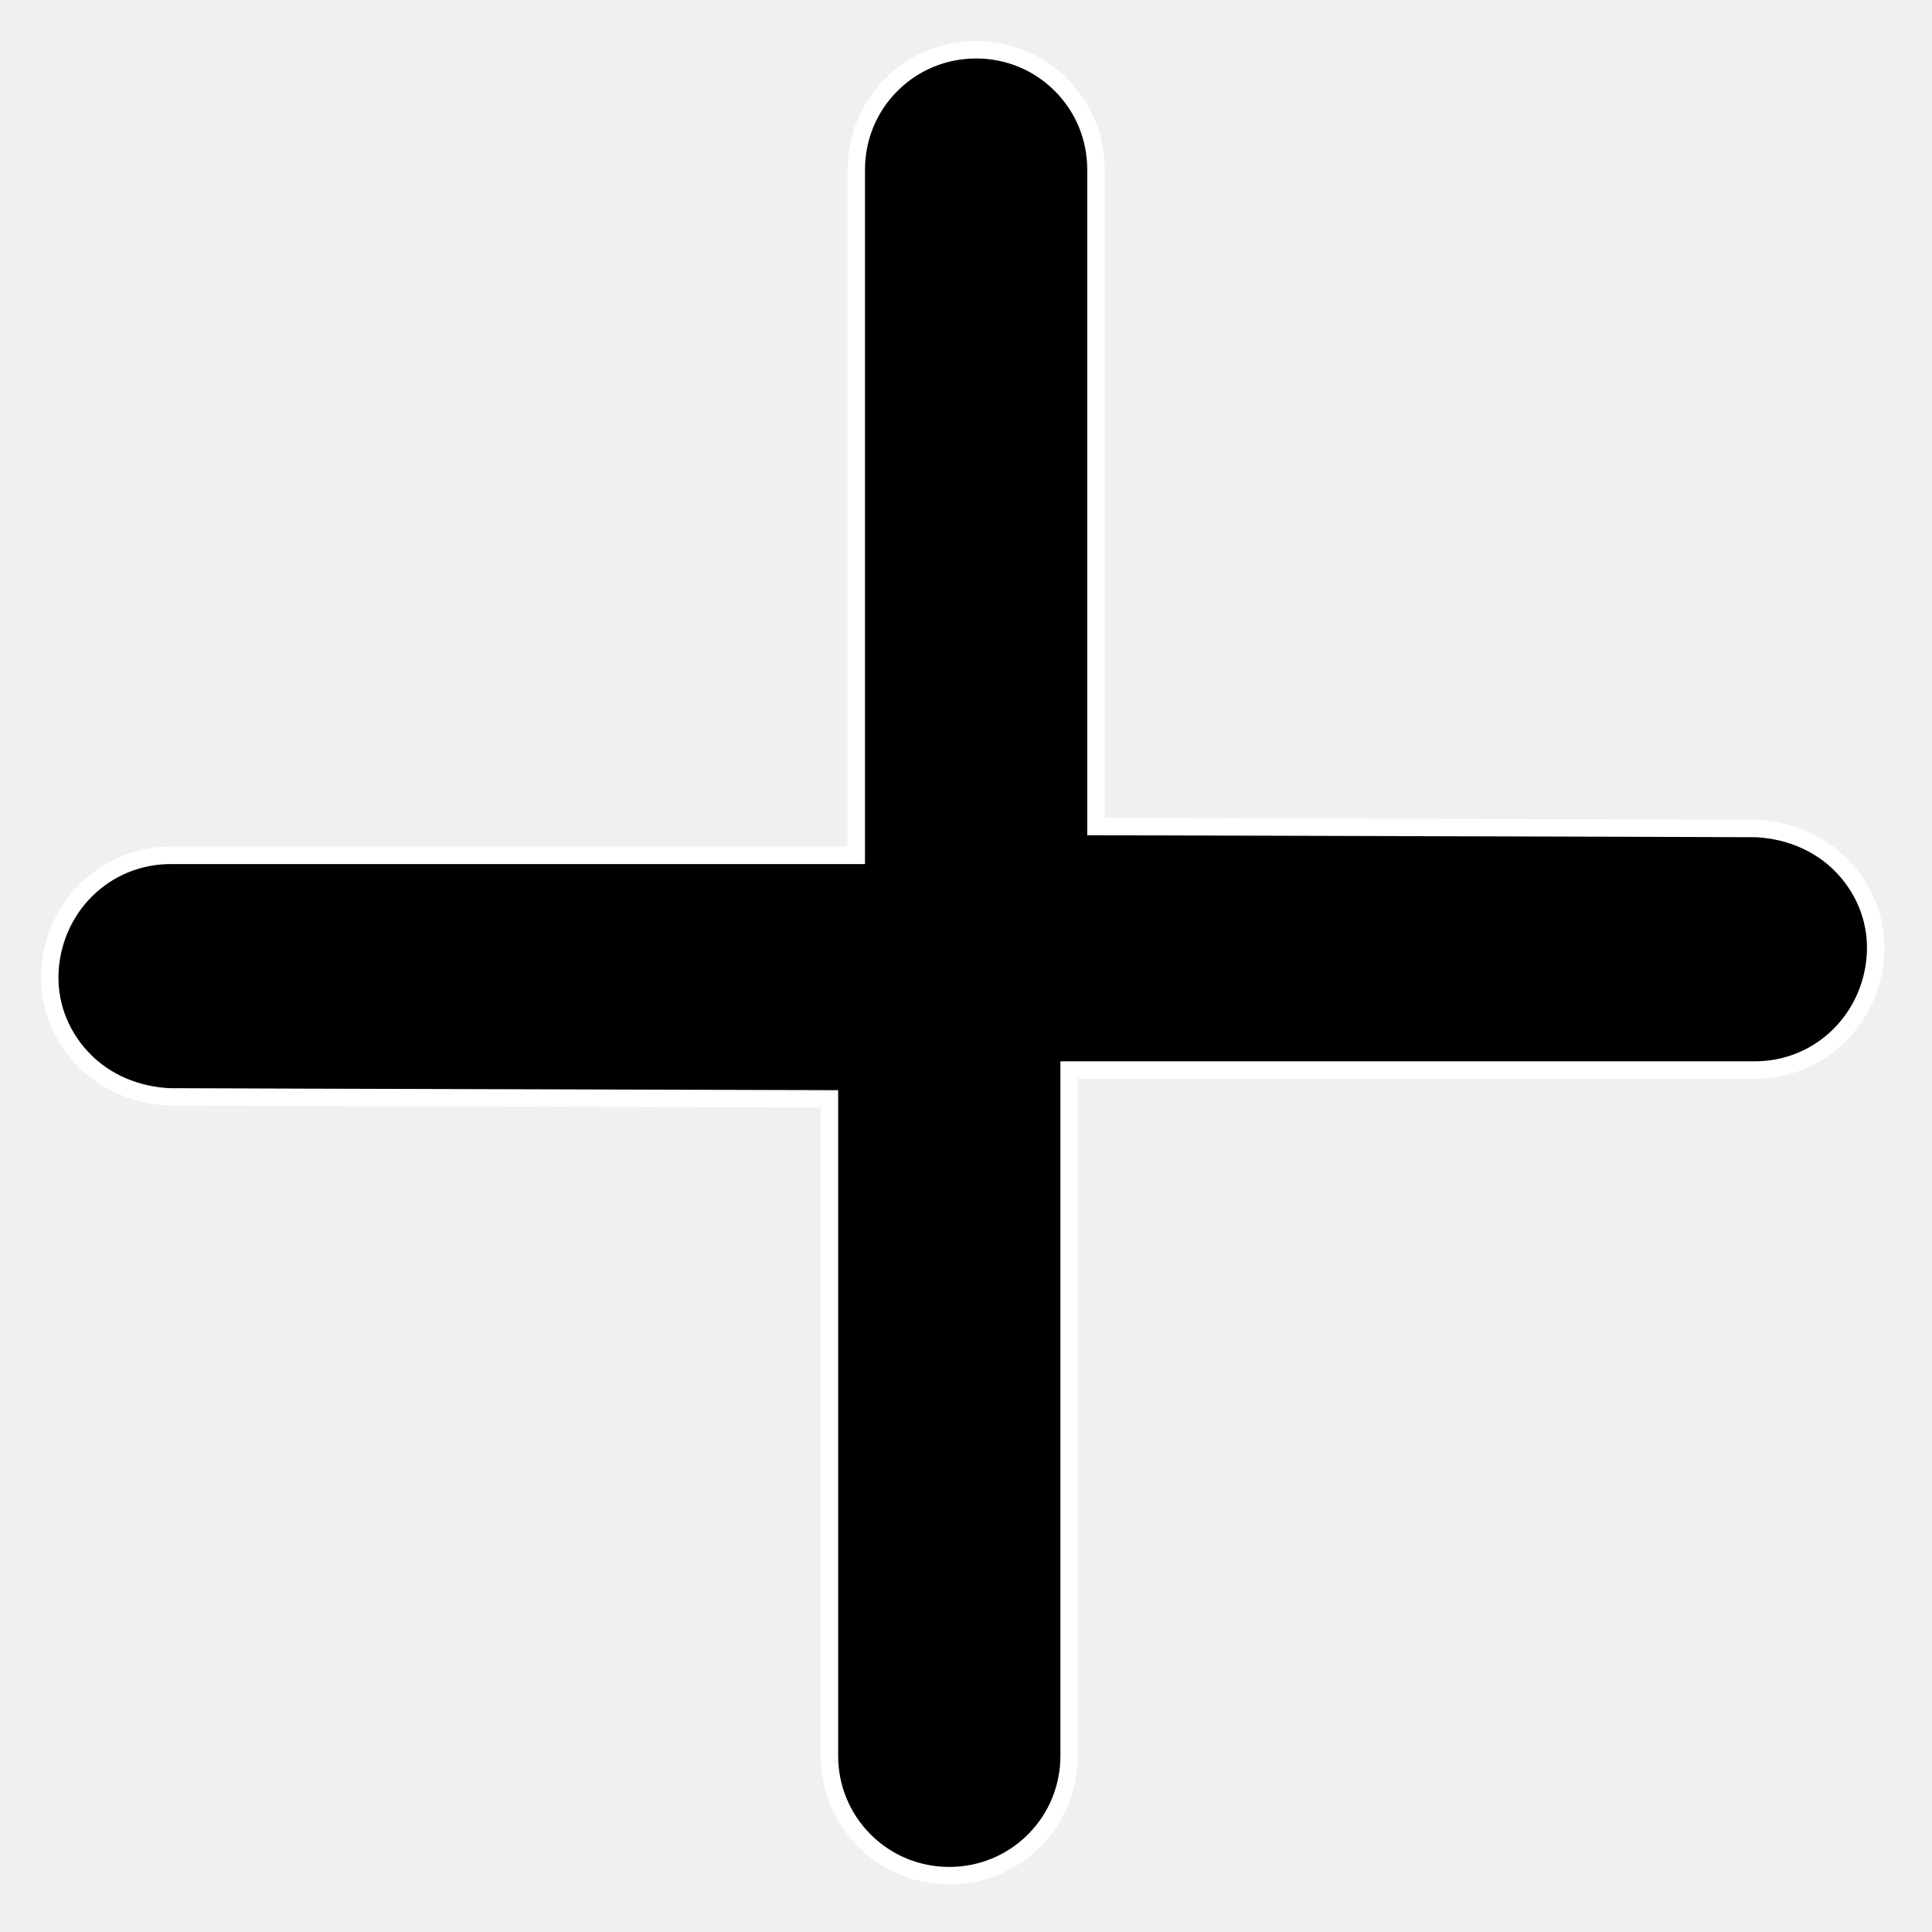
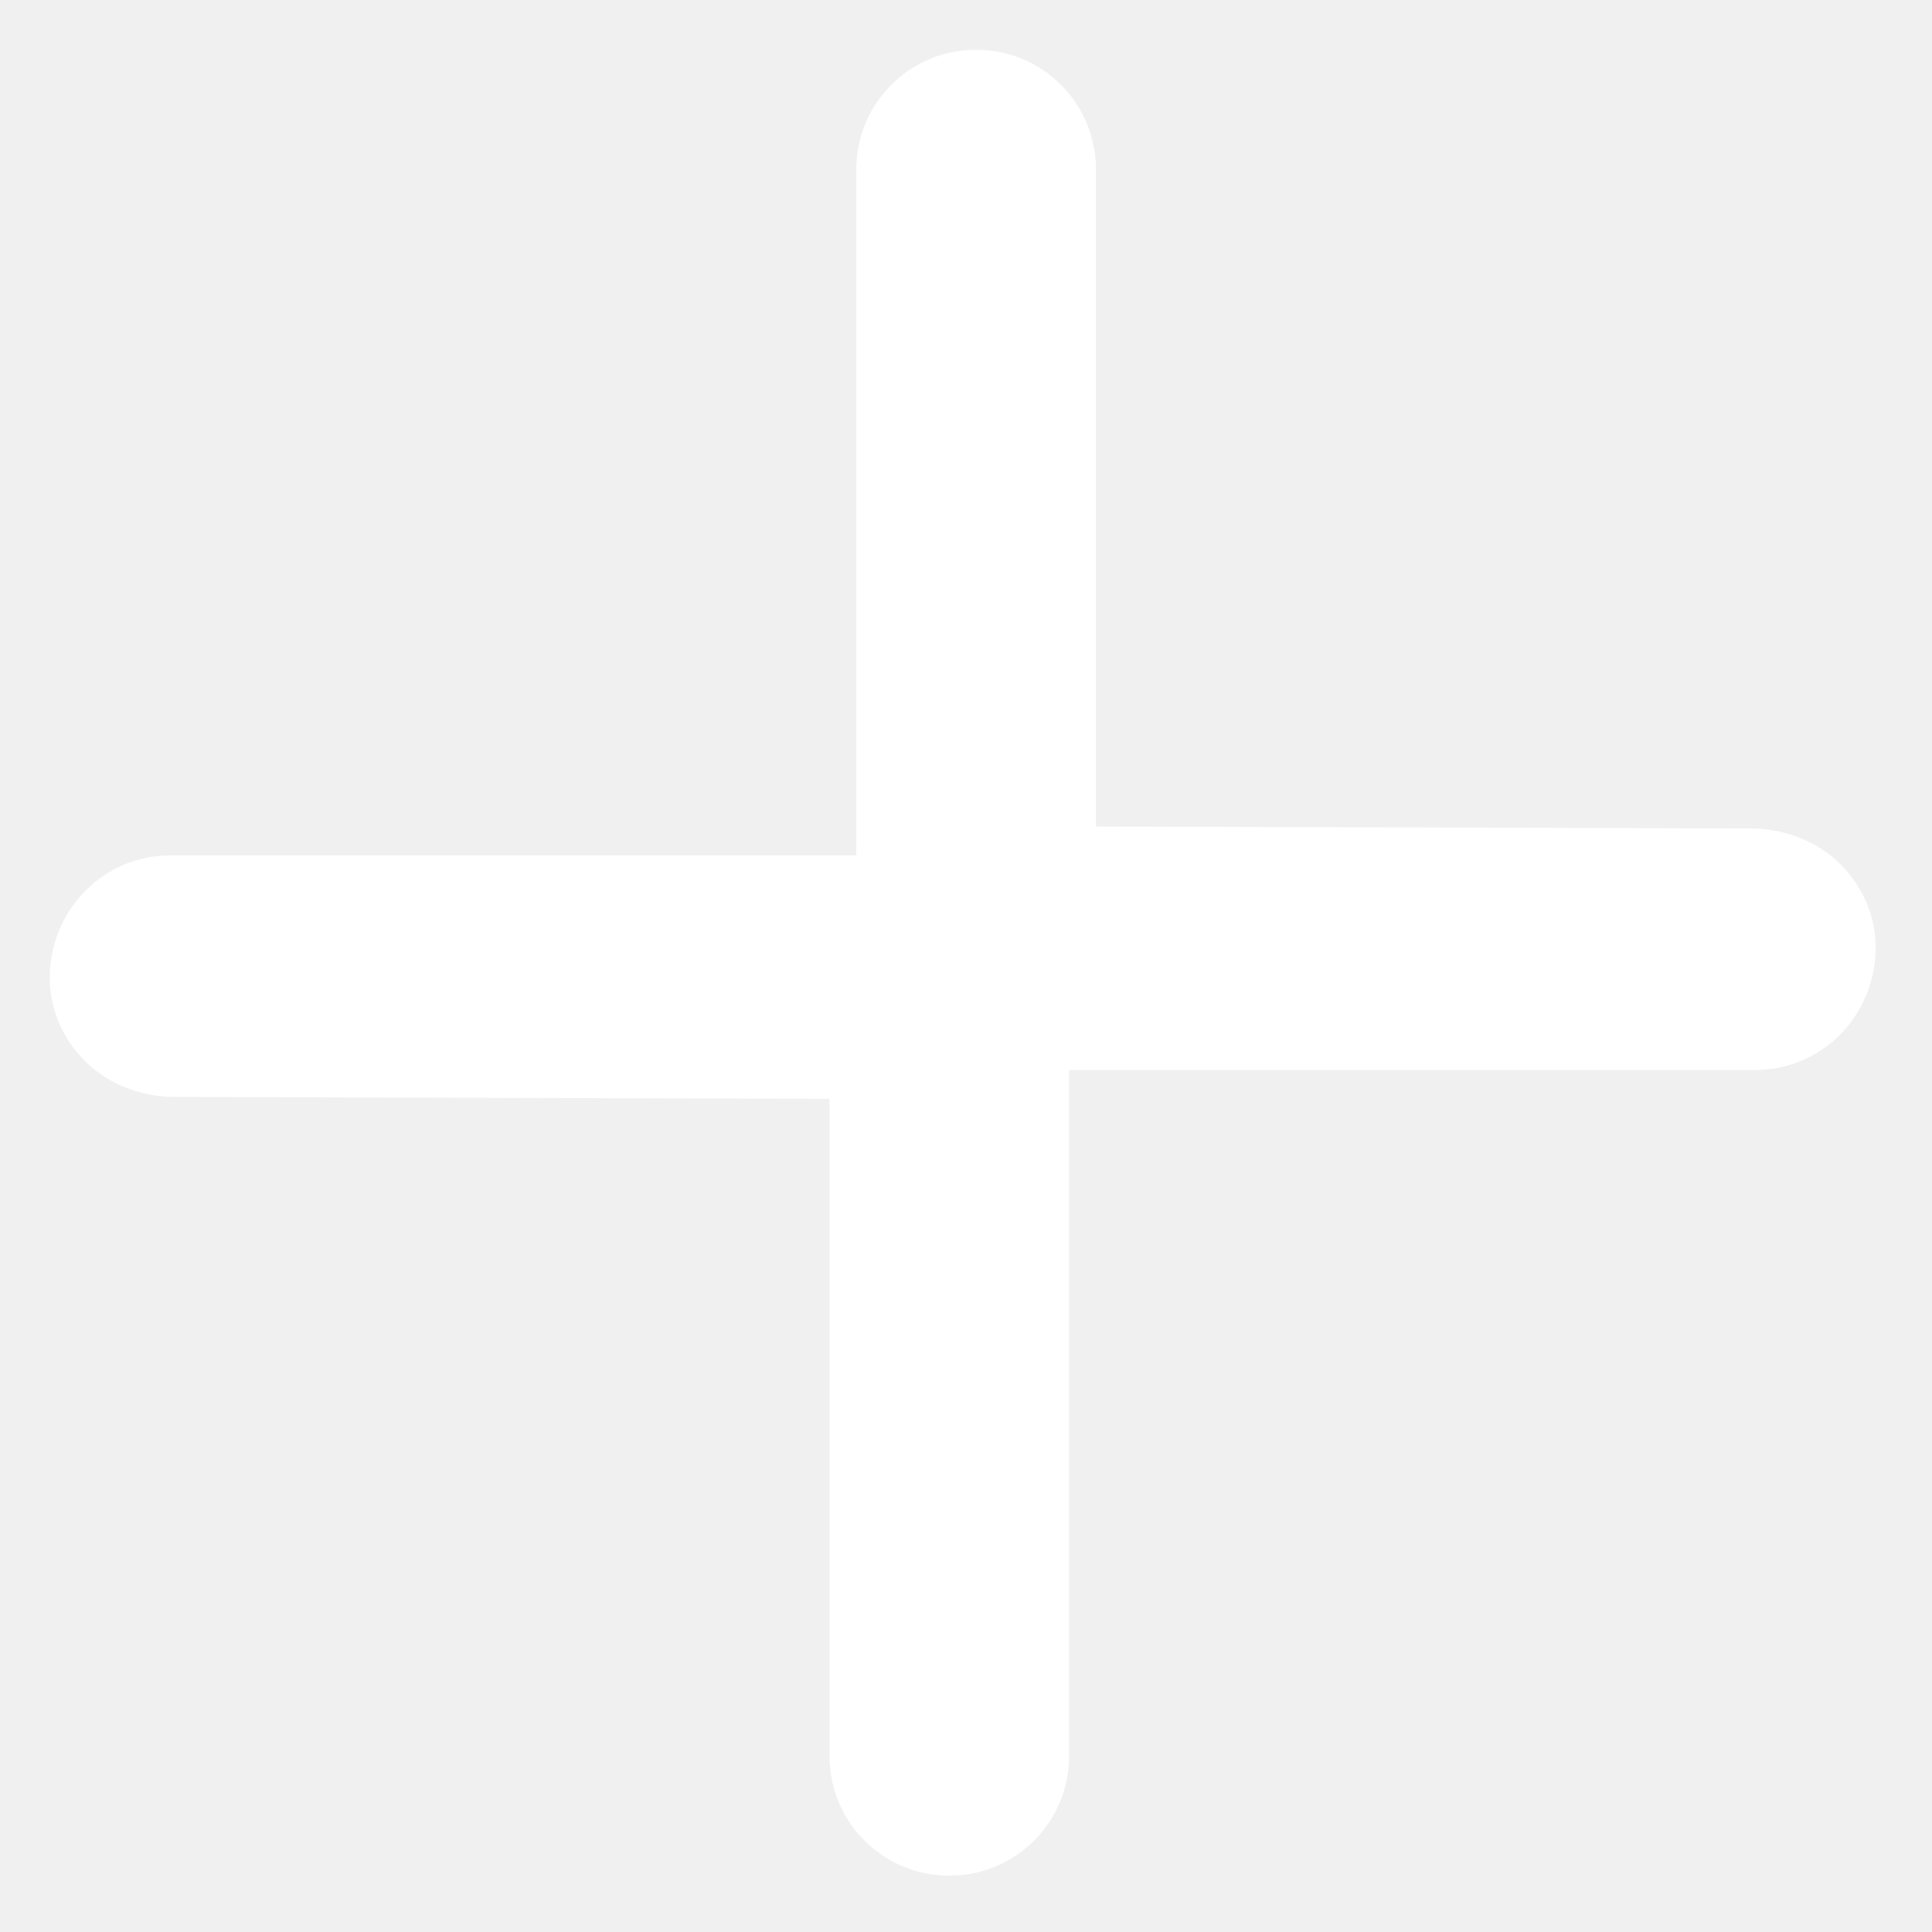
<svg xmlns="http://www.w3.org/2000/svg" width="100%" height="100%" viewBox="0 0 111 111" version="1.1">
-   <path d="M47.655,63.133c-10.629,-0.038 -29.261,-0.076 -37.964,-0.114c-1.906,-0.106 -3.601,-0.847 -4.819,-2.065c-1.271,-1.271 -2.065,-3.019 -2.012,-4.978c0.053,-1.748 0.741,-3.496 2.065,-4.819c1.324,-1.324 3.072,-2.013 4.872,-2.013l39.4,0l0,-39.4c0,-1.8 0.689,-3.548 2.012,-4.872c1.324,-1.324 3.072,-2.012 4.873,-2.012c1.8,0 3.548,0.688 4.872,2.012c1.324,1.324 2.012,3.072 2.012,4.872l0,37.744c10.629,0.038 29.261,0.076 37.964,0.114c1.907,0.106 3.601,0.848 4.819,2.066c1.271,1.271 2.066,3.018 2.013,4.978c-0.053,1.747 -0.742,3.495 -2.066,4.819c-1.324,1.324 -3.071,2.012 -4.872,2.012l-39.4,0l0,39.4c0,1.801 -0.688,3.548 -2.012,4.872c-1.324,1.324 -3.072,2.013 -4.872,2.013c-1.801,0 -3.548,-0.689 -4.872,-2.013c-1.324,-1.324 -2.013,-3.071 -2.013,-4.872l0,-37.744Z" stroke="#fff" />
+   <path d="M47.655,63.133c-10.629,-0.038 -29.261,-0.076 -37.964,-0.114c-1.906,-0.106 -3.601,-0.847 -4.819,-2.065c-1.271,-1.271 -2.065,-3.019 -2.012,-4.978c0.053,-1.748 0.741,-3.496 2.065,-4.819c1.324,-1.324 3.072,-2.013 4.872,-2.013l39.4,0l0,-39.4c0,-1.8 0.689,-3.548 2.012,-4.872c1.324,-1.324 3.072,-2.012 4.873,-2.012c1.8,0 3.548,0.688 4.872,2.012c1.324,1.324 2.012,3.072 2.012,4.872l0,37.744c10.629,0.038 29.261,0.076 37.964,0.114c1.907,0.106 3.601,0.848 4.819,2.066c1.271,1.271 2.066,3.018 2.013,4.978c-0.053,1.747 -0.742,3.495 -2.066,4.819c-1.324,1.324 -3.071,2.012 -4.872,2.012l-39.4,0l0,39.4c0,1.801 -0.688,3.548 -2.012,4.872c-1.324,1.324 -3.072,2.013 -4.872,2.013c-1.801,0 -3.548,-0.689 -4.872,-2.013c-1.324,-1.324 -2.013,-3.071 -2.013,-4.872l0,-37.744Z" fill="#fff" />
</svg>
